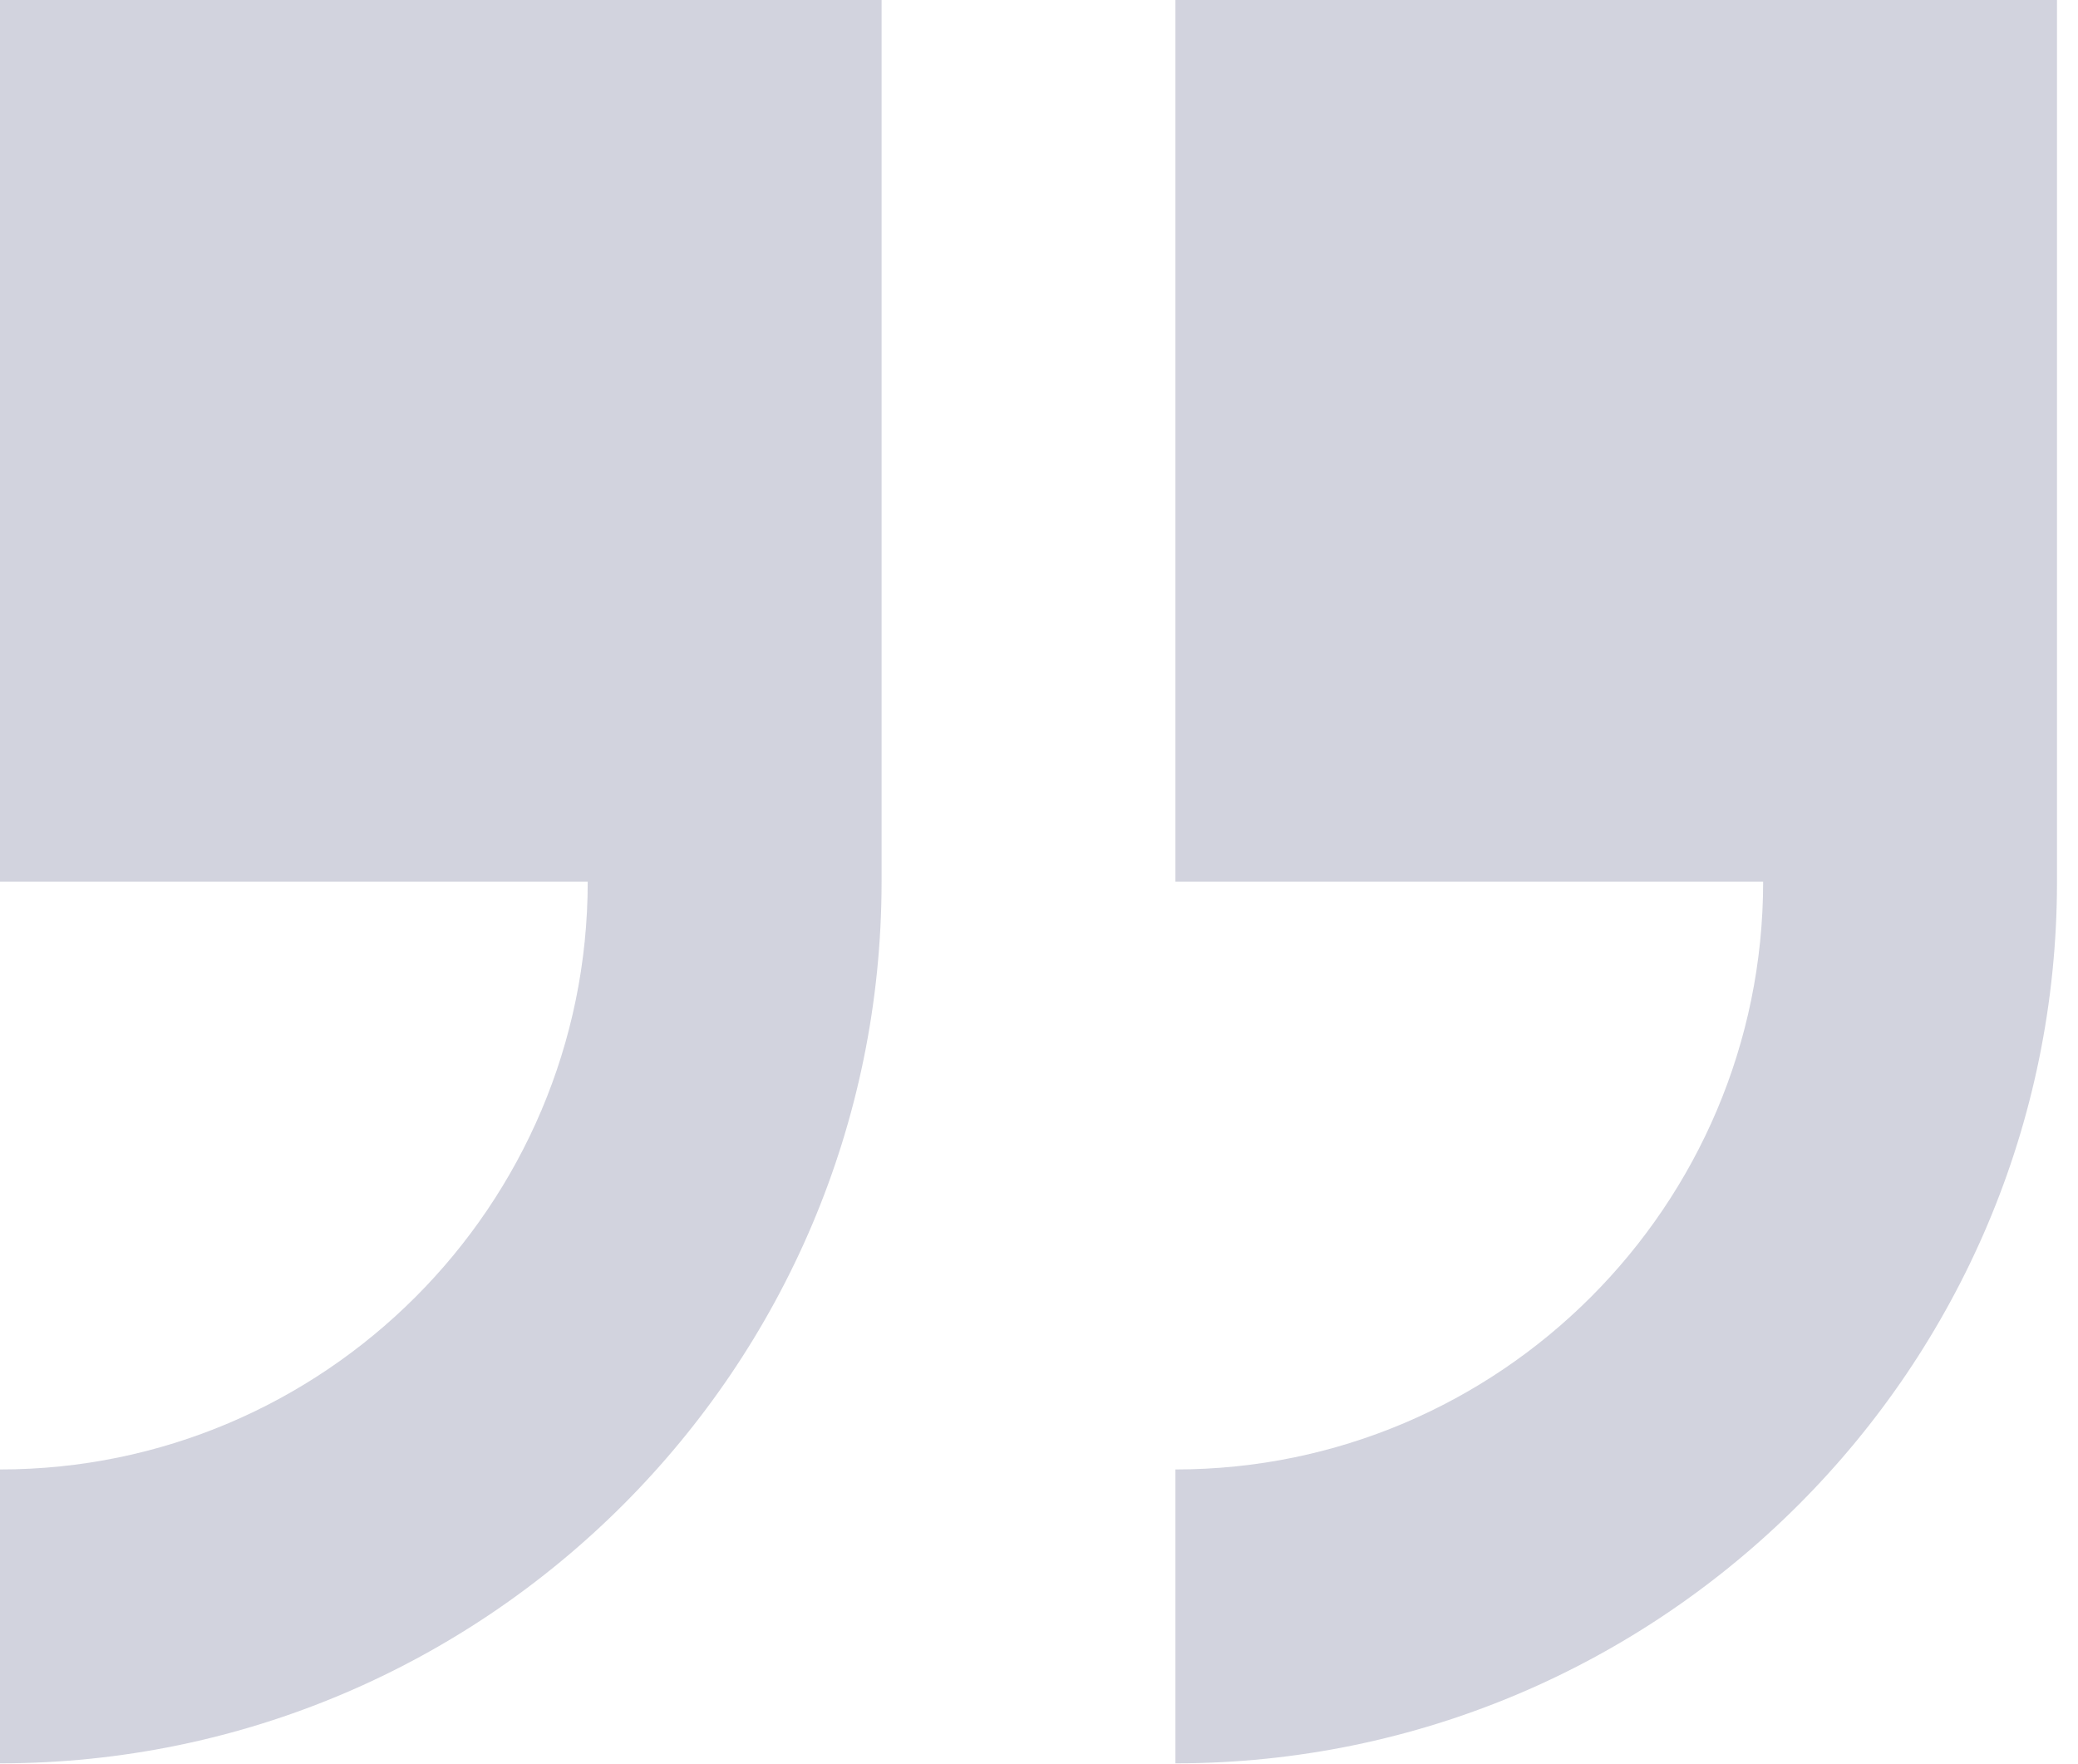
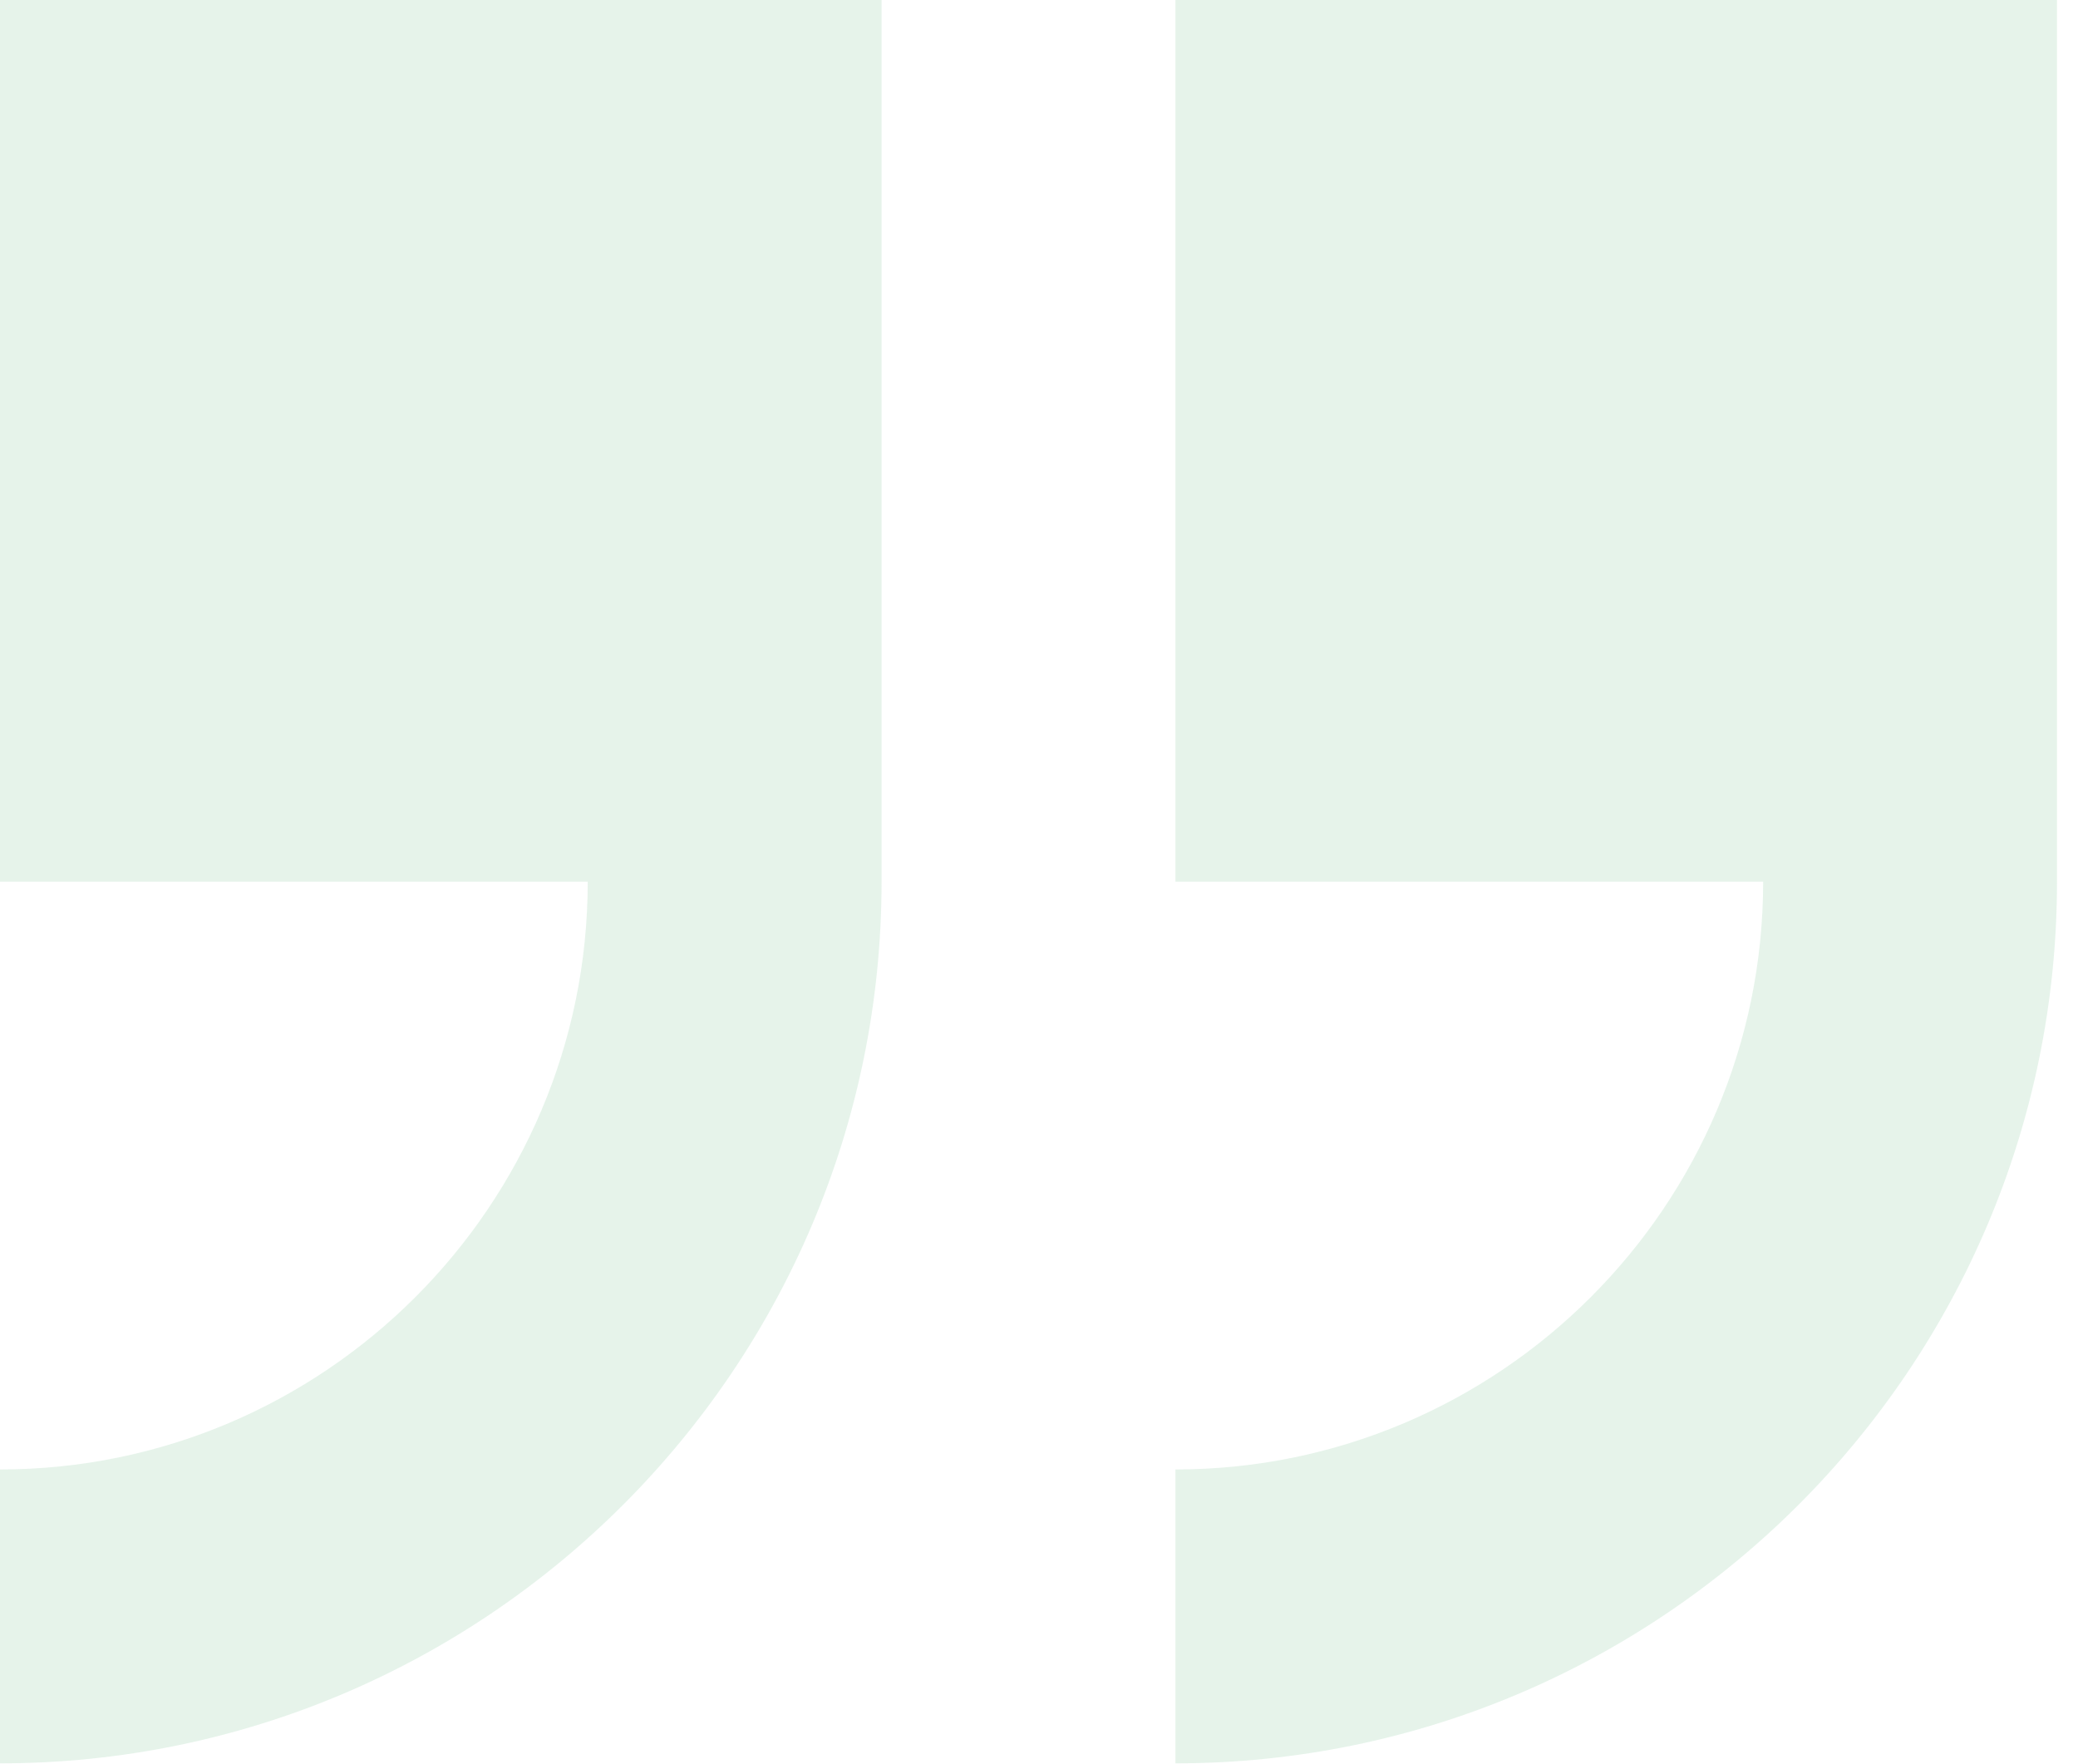
<svg xmlns="http://www.w3.org/2000/svg" width="66" height="56" viewBox="0 0 66 56" fill="none">
  <g opacity="0.2">
-     <path d="M65.333 28L65.333 0L37.333 -2.44784e-06L37.333 28L56 28C56 38.293 47.626 46.667 37.333 46.667L37.333 56C52.773 56 65.333 43.44 65.333 28Z" fill="#1C2359" />
-     <path d="M0 46.667L0 56C15.44 56 28 43.44 28 28L28 0L0 -2.44784e-06L0 28L18.667 28C18.667 38.293 10.293 46.667 0 46.667Z" fill="#1C2359" />
+     <path d="M65.333 28V2.44784e-06L37.333 0V28H56C56 38.293 47.626 46.667 37.333 46.667V56C52.773 56 65.333 43.44 65.333 28Z" fill="#80C598" />
+     <path d="M8.15999e-07 46.667L0 56C15.44 56 28 43.44 28 28V2.44784e-06L4.89599e-06 0L2.448e-06 28H18.667C18.667 38.293 10.293 46.667 8.15999e-07 46.667Z" fill="#80C598" />
  </g>
</svg>
